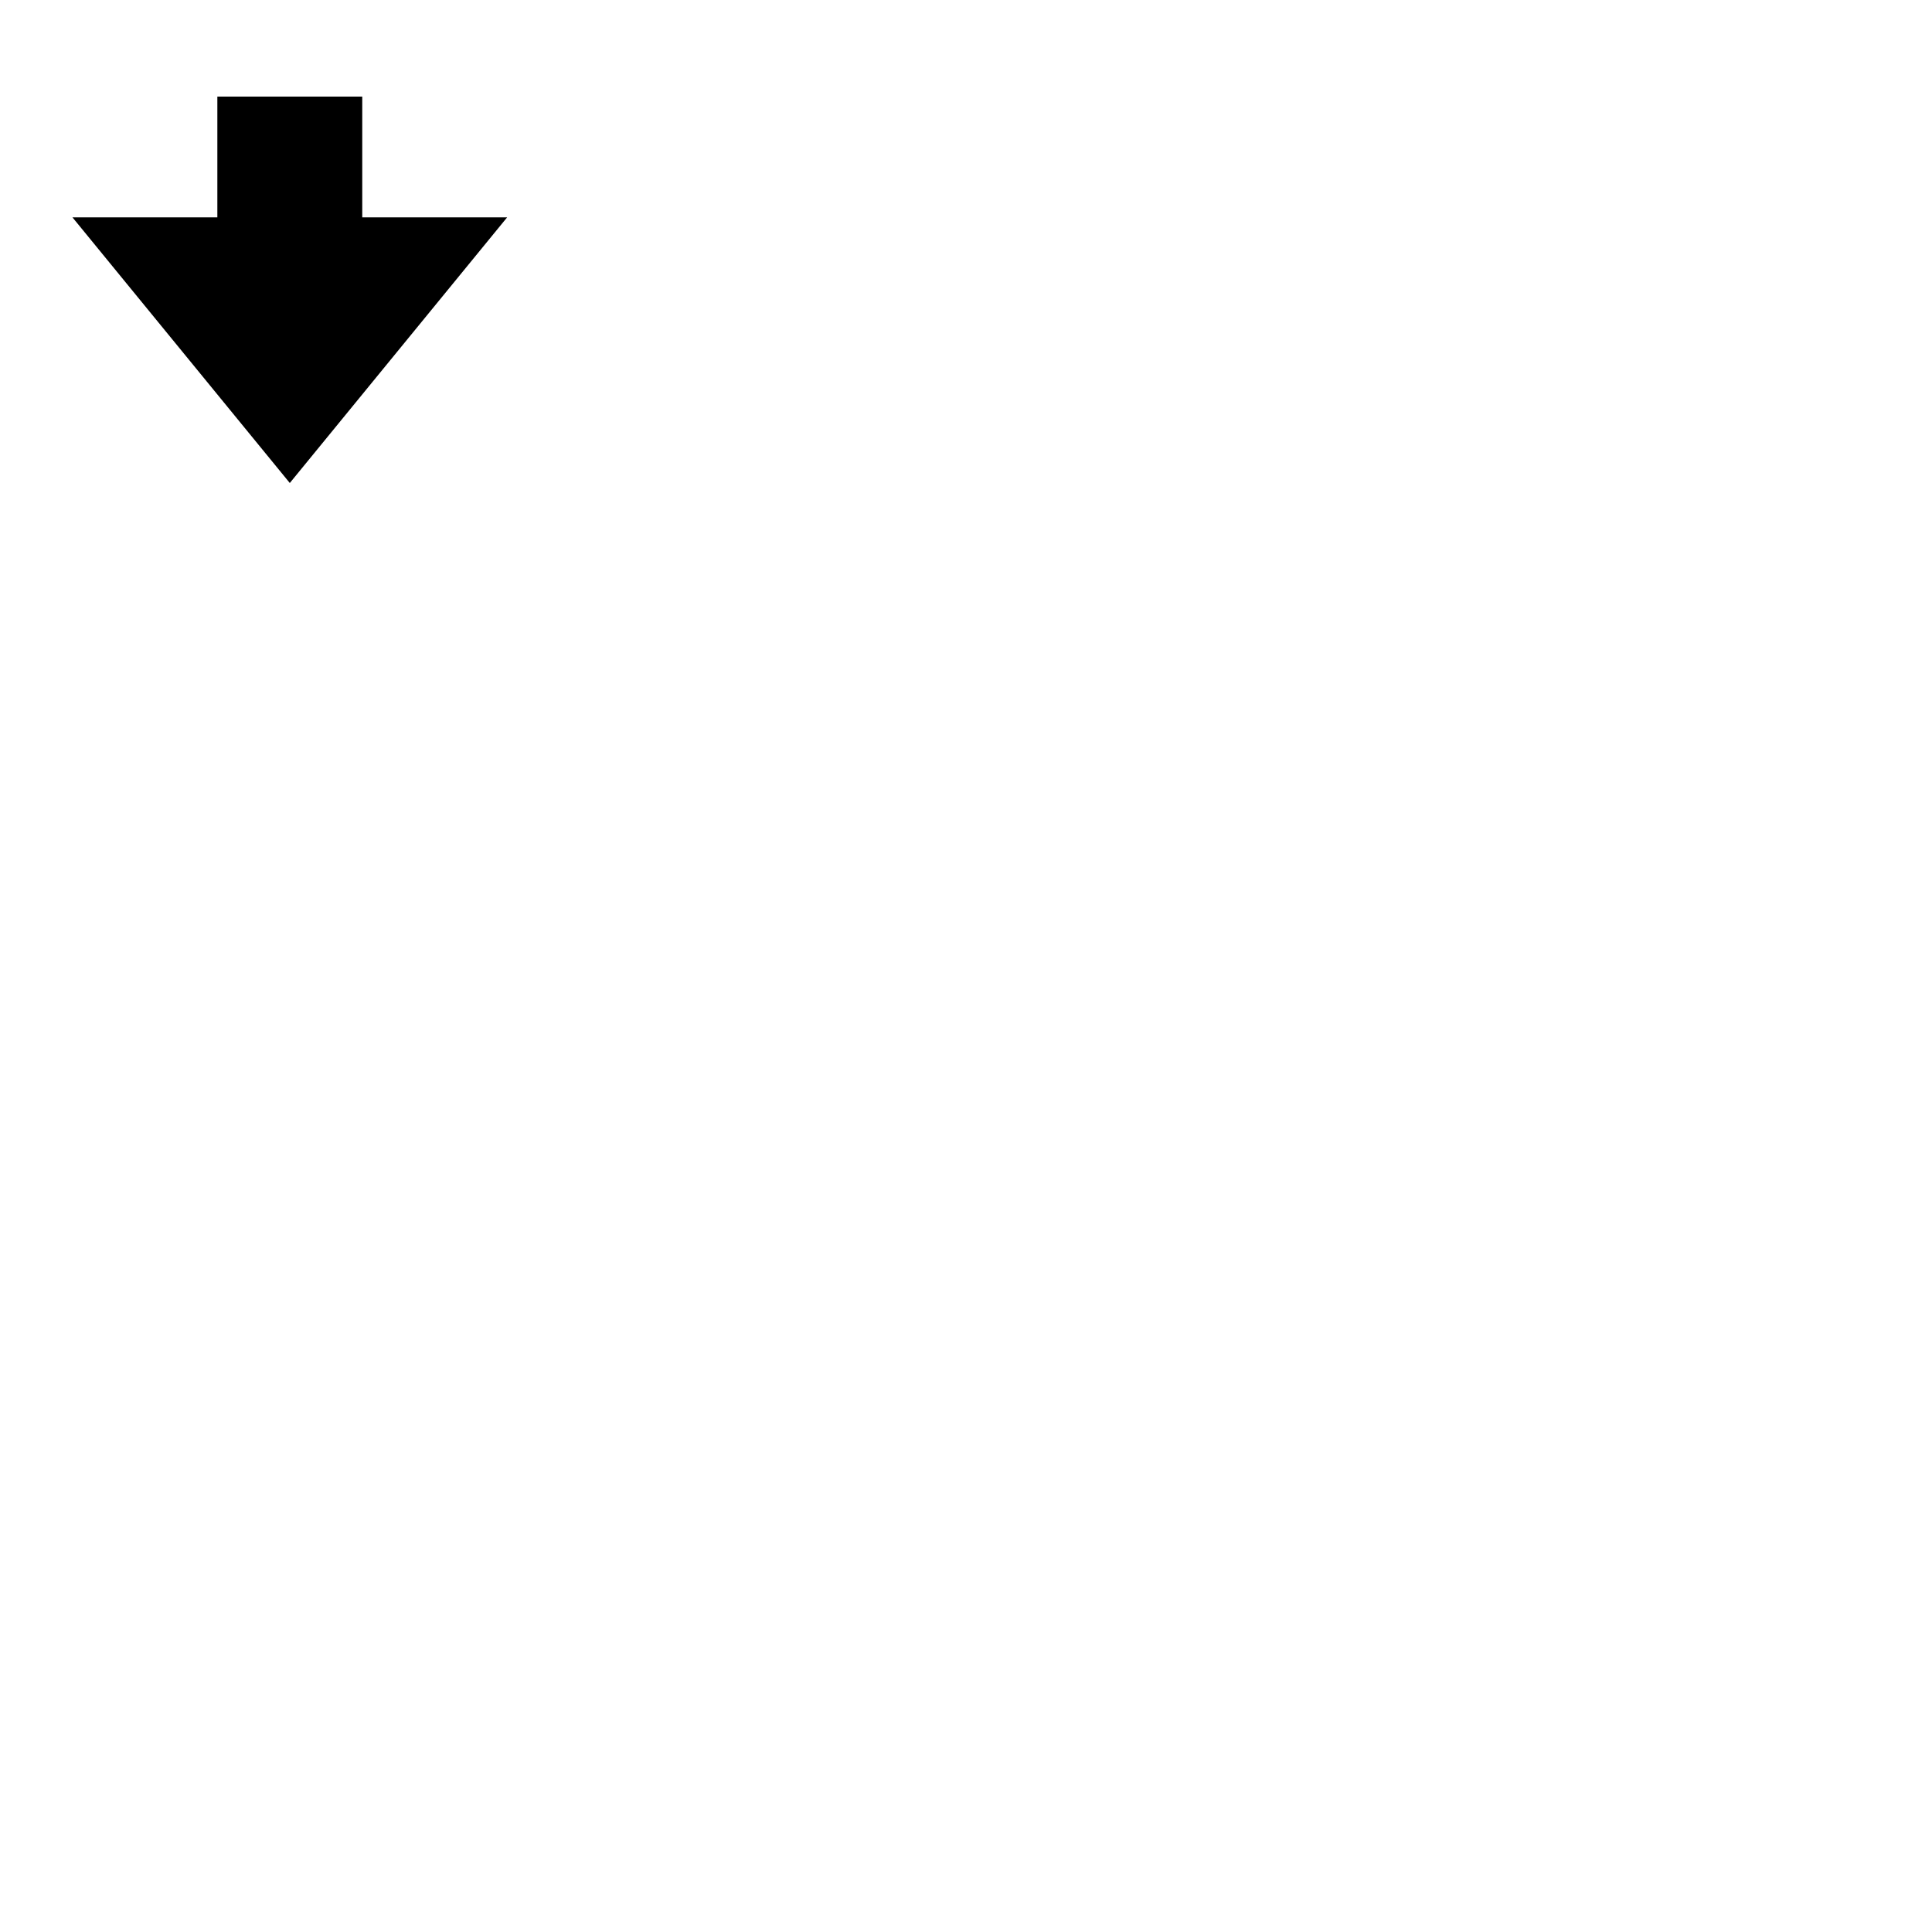
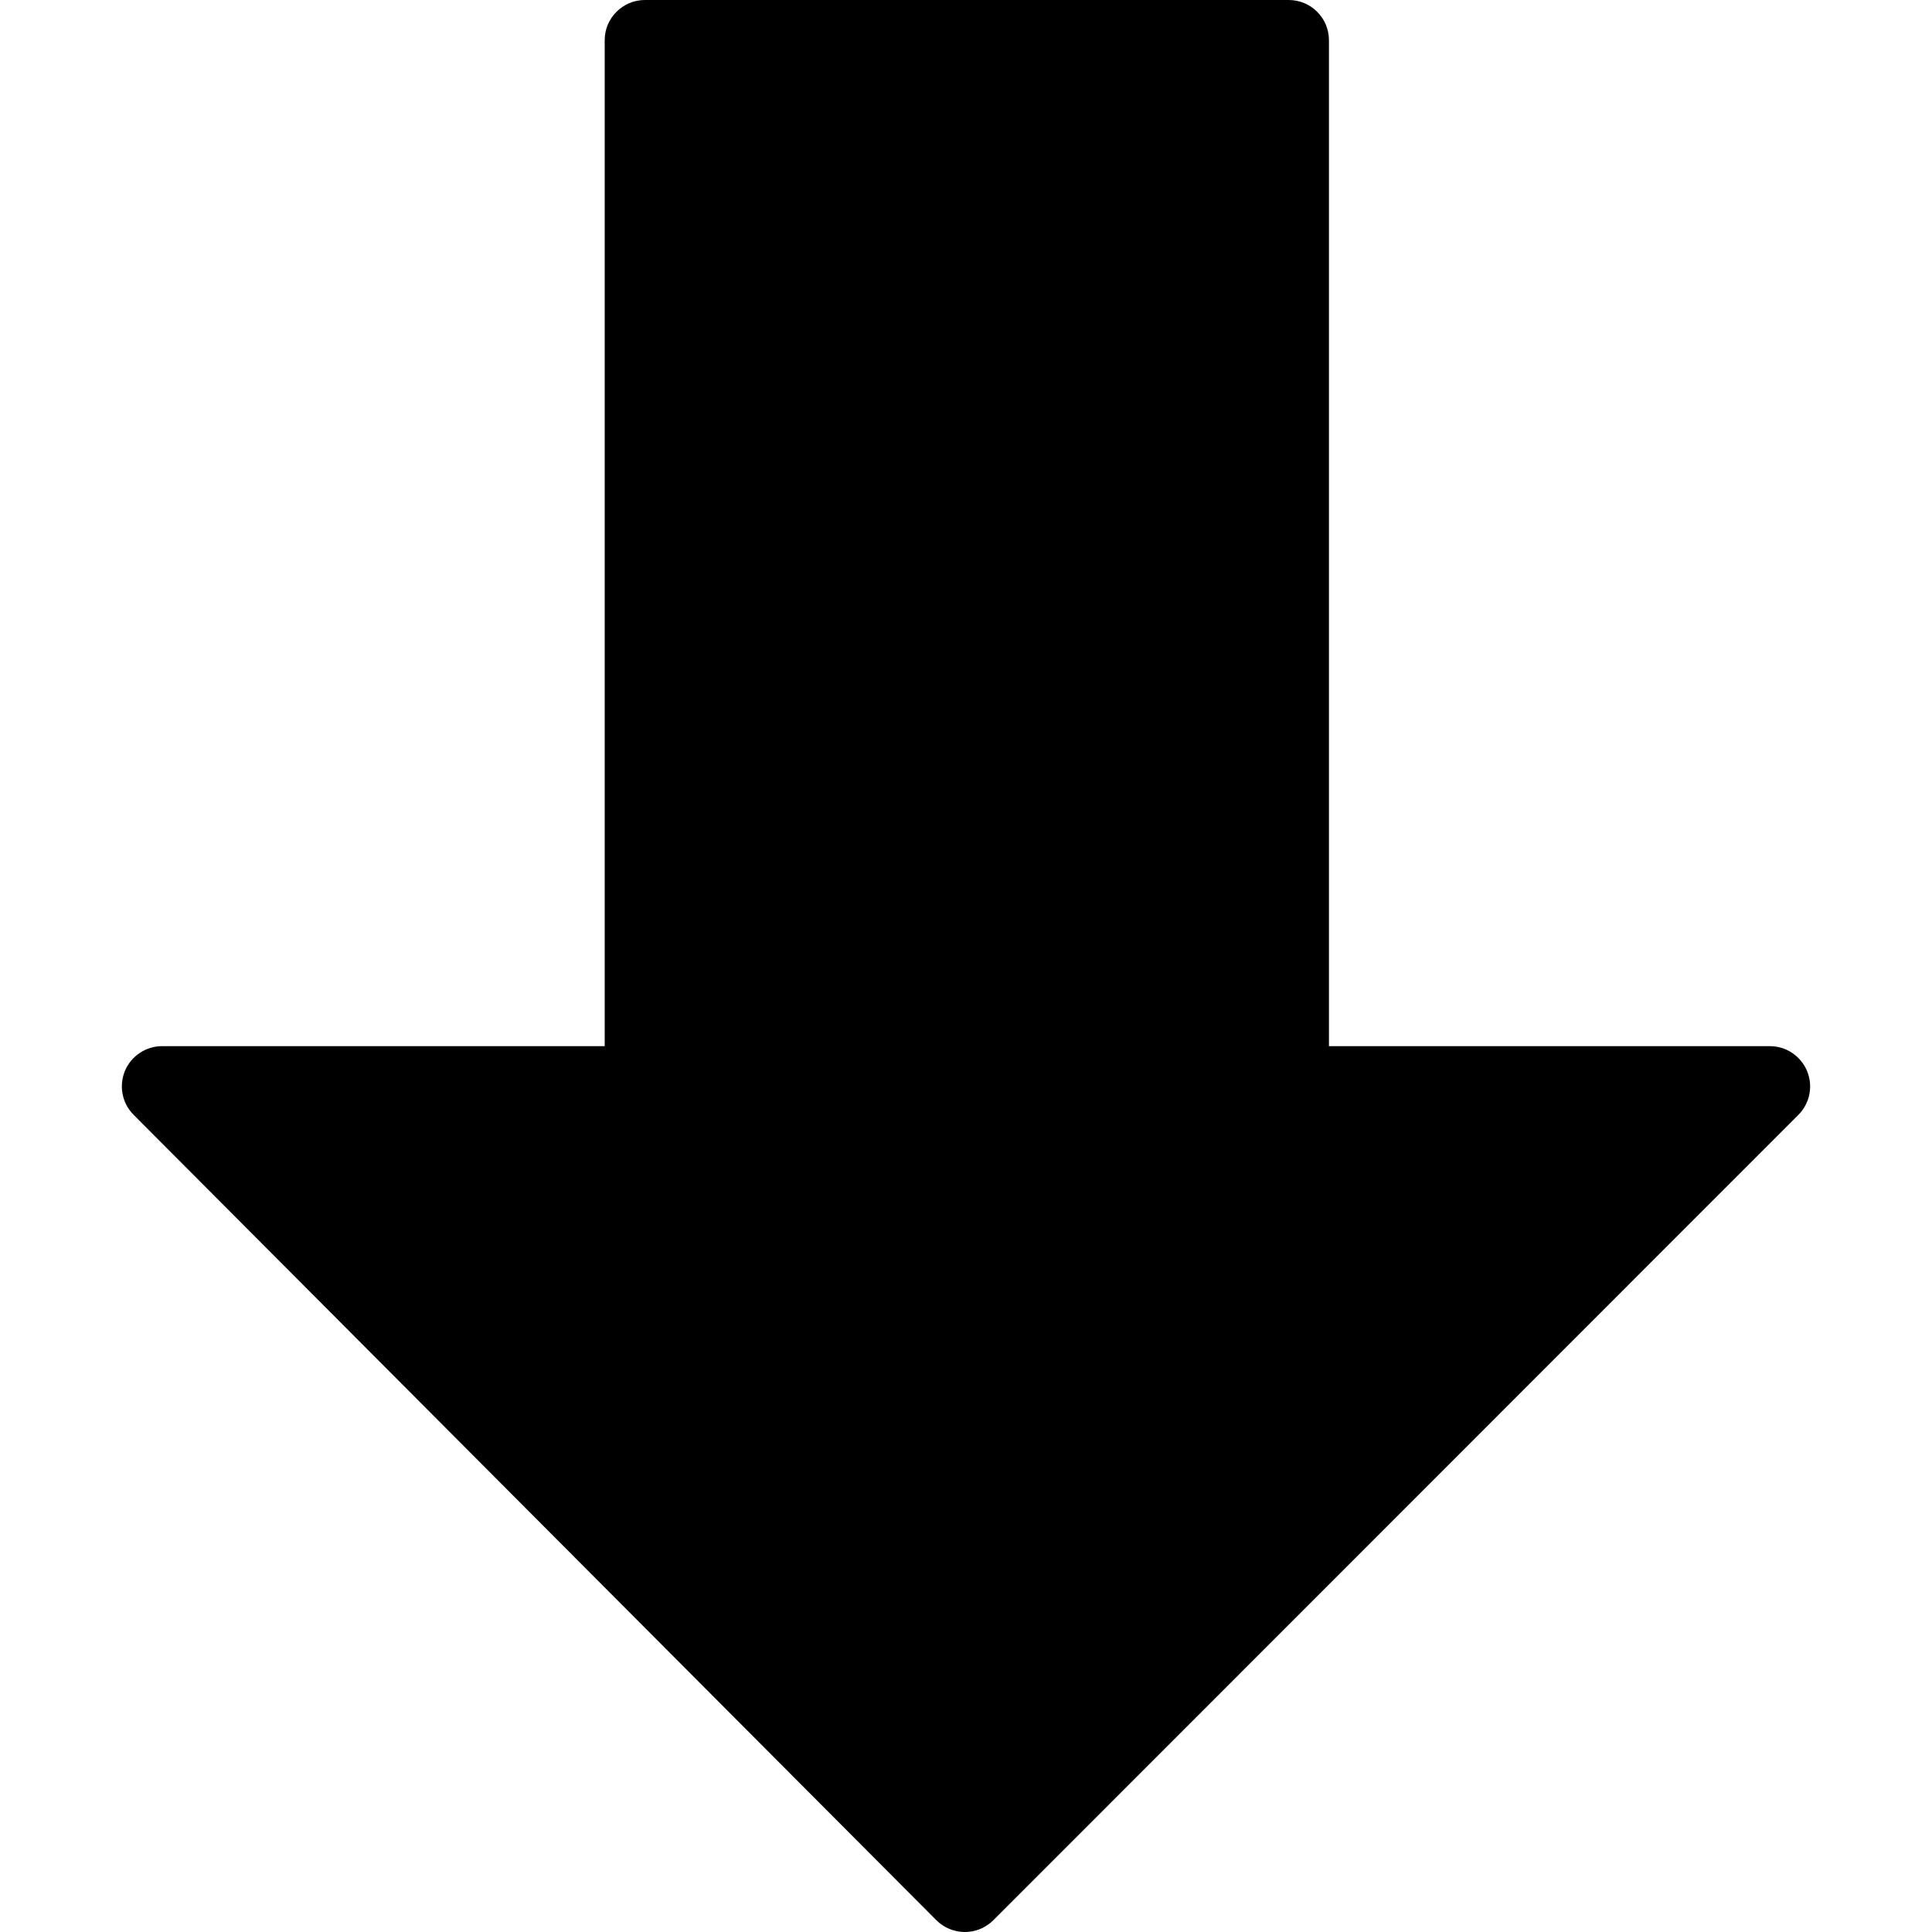
- <svg xmlns="http://www.w3.org/2000/svg" fill="#000000" viewBox="0 0 80 80" width="80px" height="80px" stroke-width="1.5" fill-rule="evenodd" stroke-linejoin="round">
-   <polygon transform="translate(12, 12) rotate(-180) translate(-12, -12) " points="12 4 3 15 9 15 9 20 15 20 15 15 21 15" />
+ <svg xmlns="http://www.w3.org/2000/svg" version="1.1" id="Capa_1" x="0px" y="0px" viewBox="0 0 512.171 512.171" style="enable-background:new 0 0 512.171 512.171;" xml:space="preserve">
+   <g>
+     <g>
+       <path d="M479.046,283.925c-1.664-3.989-5.547-6.592-9.856-6.592H352.305V10.667C352.305,4.779,347.526,0,341.638,0H170.971    c-5.888,0-10.667,4.779-10.667,10.667v266.667H42.971c-4.309,0-8.192,2.603-9.856,6.571c-1.643,3.989-0.747,8.576,2.304,11.627    l212.8,213.504c2.005,2.005,4.715,3.136,7.552,3.136s5.547-1.131,7.552-3.115l213.419-213.504    C479.793,292.501,480.71,287.915,479.046,283.925z" />
+     </g>
+   </g>
+   <g>
+ </g>
+   <g>
+ </g>
+   <g>
+ </g>
+   <g>
+ </g>
+   <g>
+ </g>
+   <g>
+ </g>
+   <g>
+ </g>
+   <g>
+ </g>
+   <g>
+ </g>
+   <g>
+ </g>
+   <g>
+ </g>
+   <g>
+ </g>
+   <g>
+ </g>
+   <g>
+ </g>
+   <g>
+ </g>
</svg>
